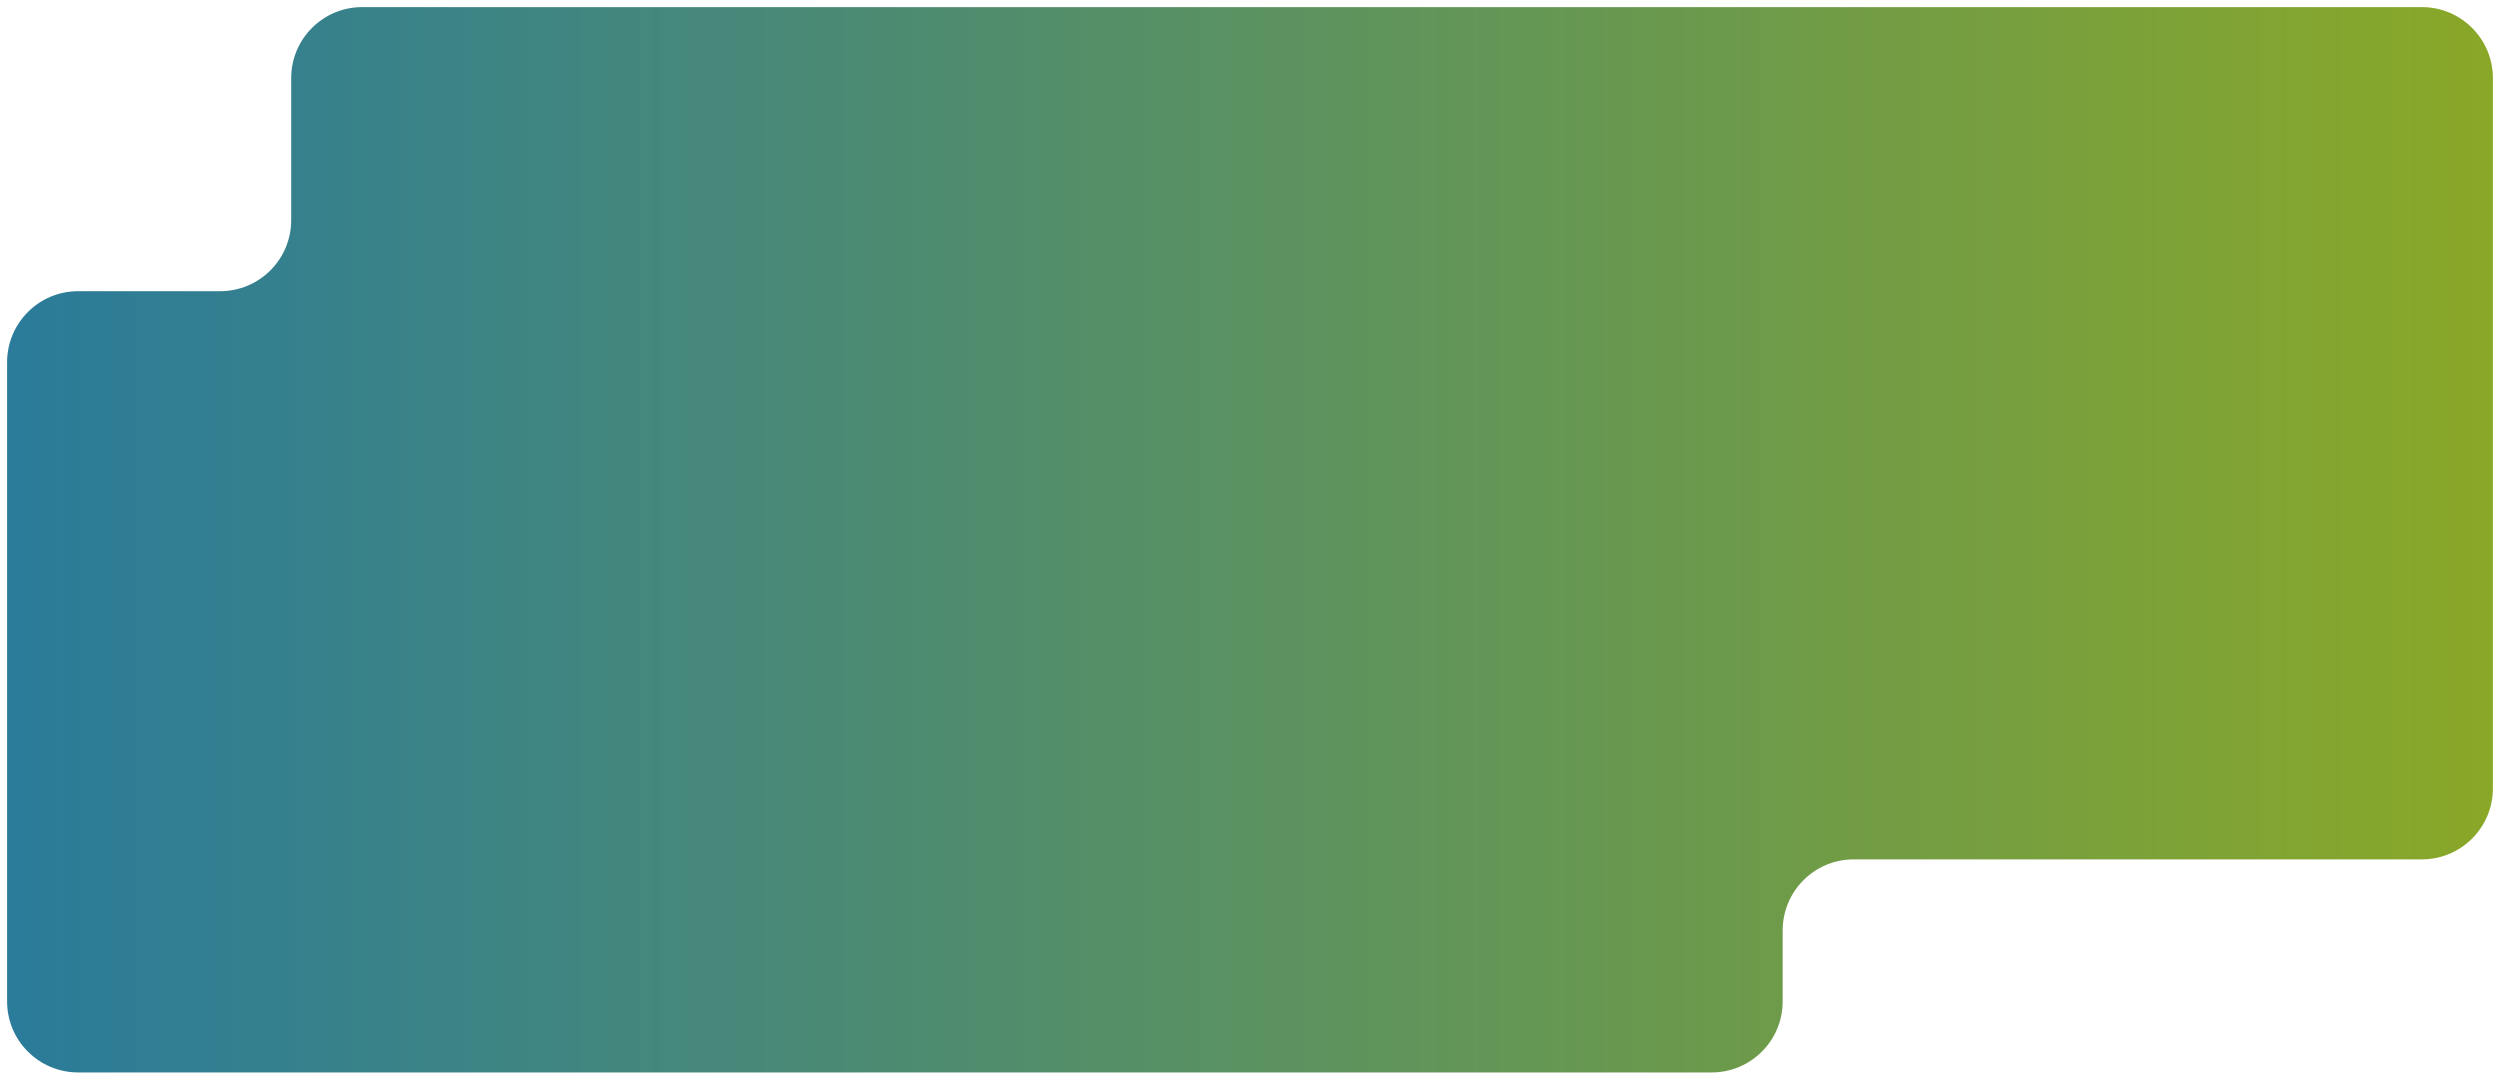
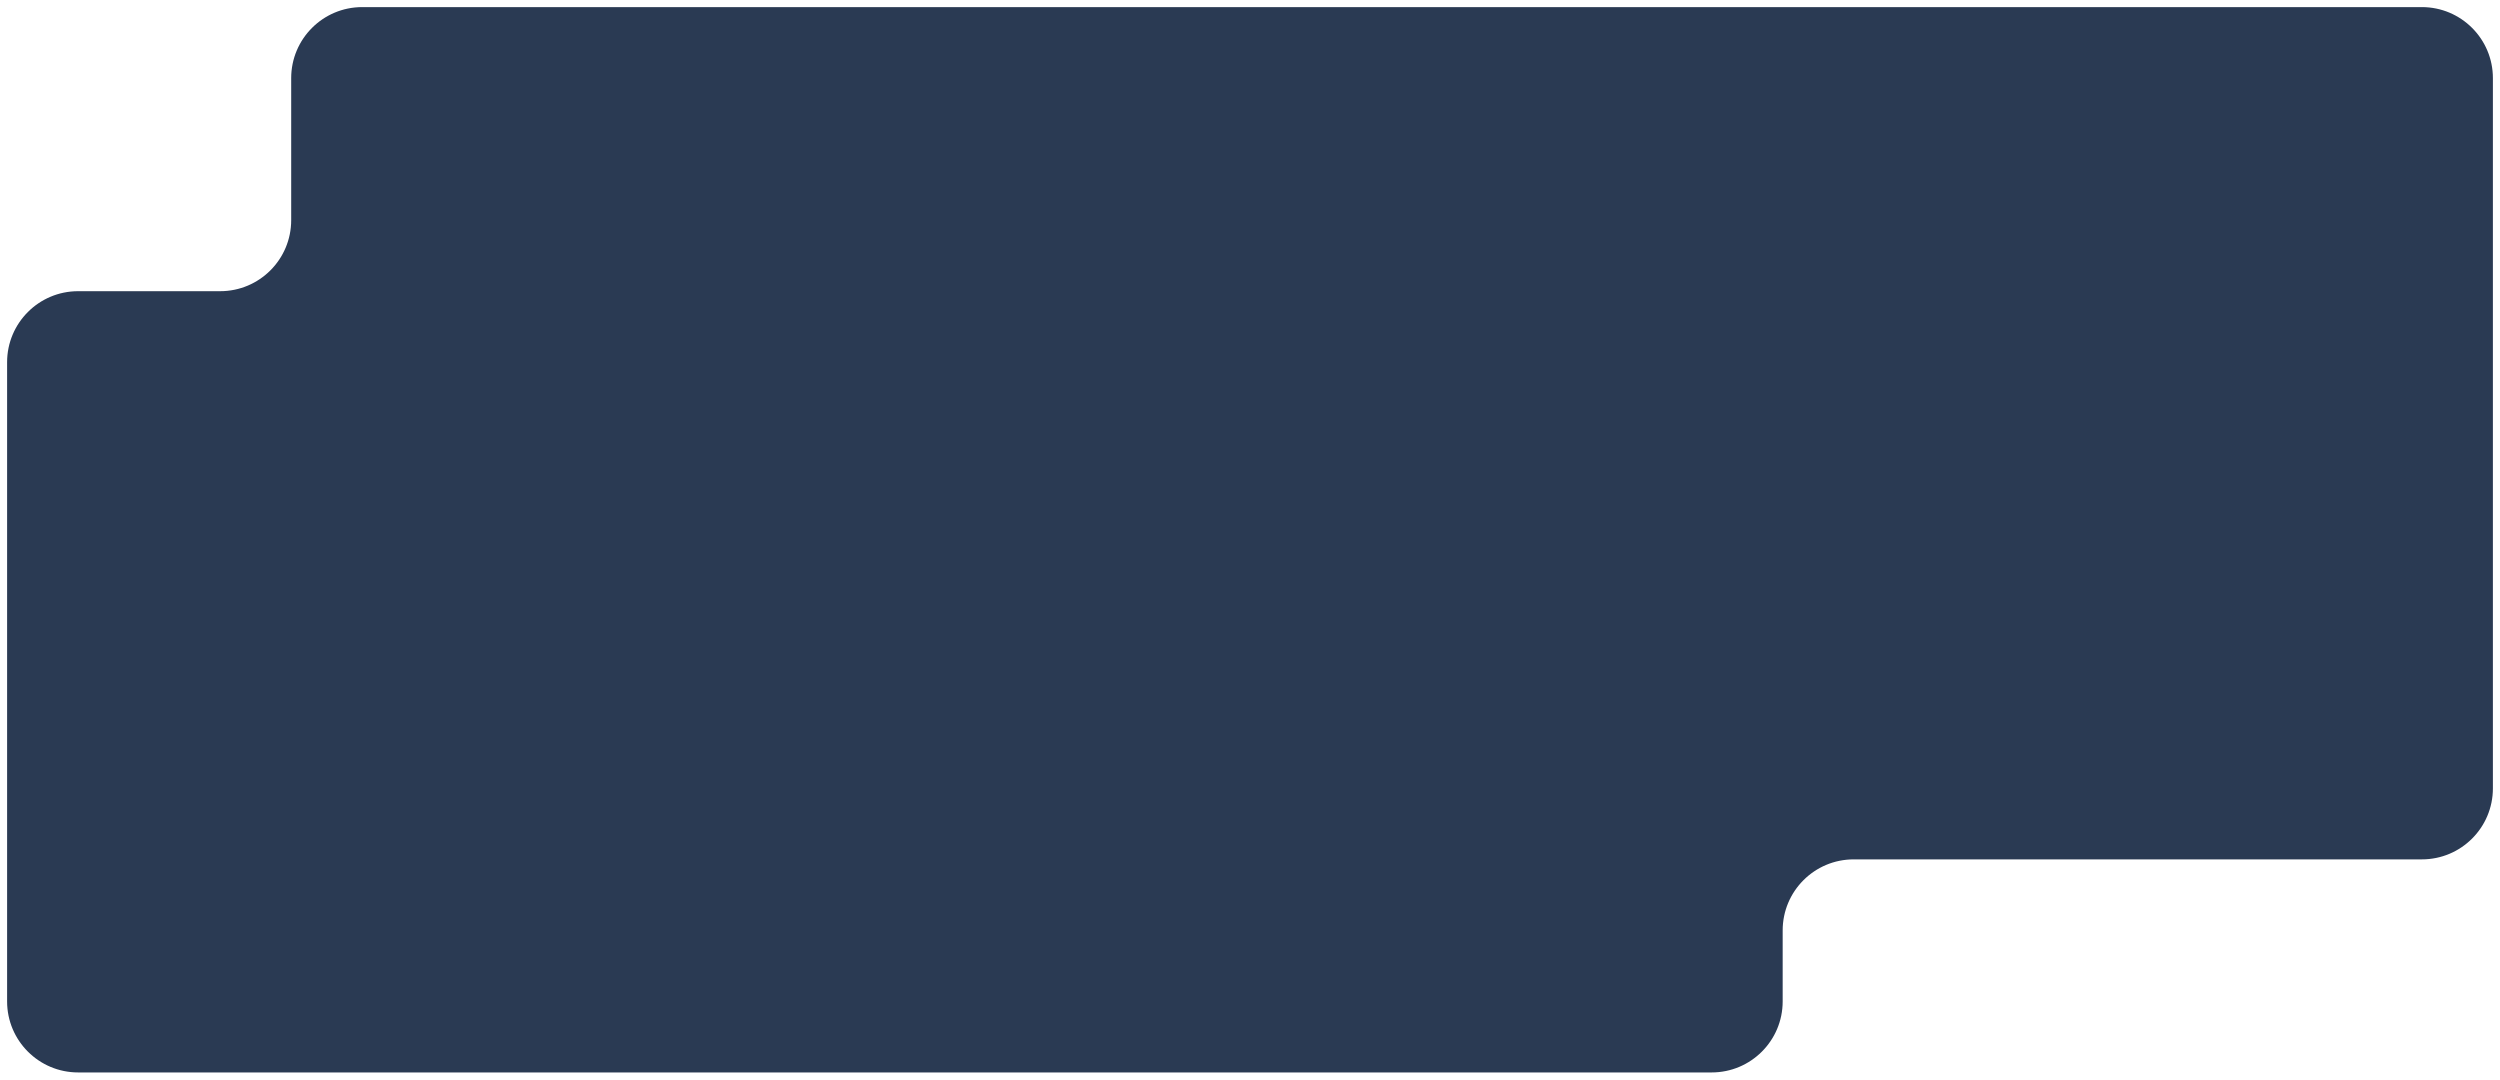
<svg xmlns="http://www.w3.org/2000/svg" viewBox="0 0 352 152">
-   <defs>
-     <linearGradient id="gradient_fill" x1="0%" y1="0%" x2="100%" y2="0%">
-       <stop offset="0%" style="stop-color:#2A7B9B; stop-opacity:1" />
-       <stop offset="100%" style="stop-color:#8AA827; stop-opacity:1" />
-     </linearGradient>
-   </defs>
-   <path d="M11,1H341A10,10 0,0,1 351,11V111A10,10 0,0,1 341,121H261A10,10 0,0,0 251,131V141A10,10 0,0,1 241,151H11A10,10 0,0,1 1,141V51A10,10 0,0,1 11,41H31A10,10 0,0,0 41,31V11A10,10 0,0,1 51,1" fill="url(#gradient_fill)" />
+   <path d="M11,1H341A10,10 0,0,1 351,11V111A10,10 0,0,1 341,121H261A10,10 0,0,0 251,131V141A10,10 0,0,1 241,151H11A10,10 0,0,1 1,141V51A10,10 0,0,1 11,41H31A10,10 0,0,0 41,31V11A10,10 0,0,1 51,1" fill="#2a3a53ff" />
</svg>
